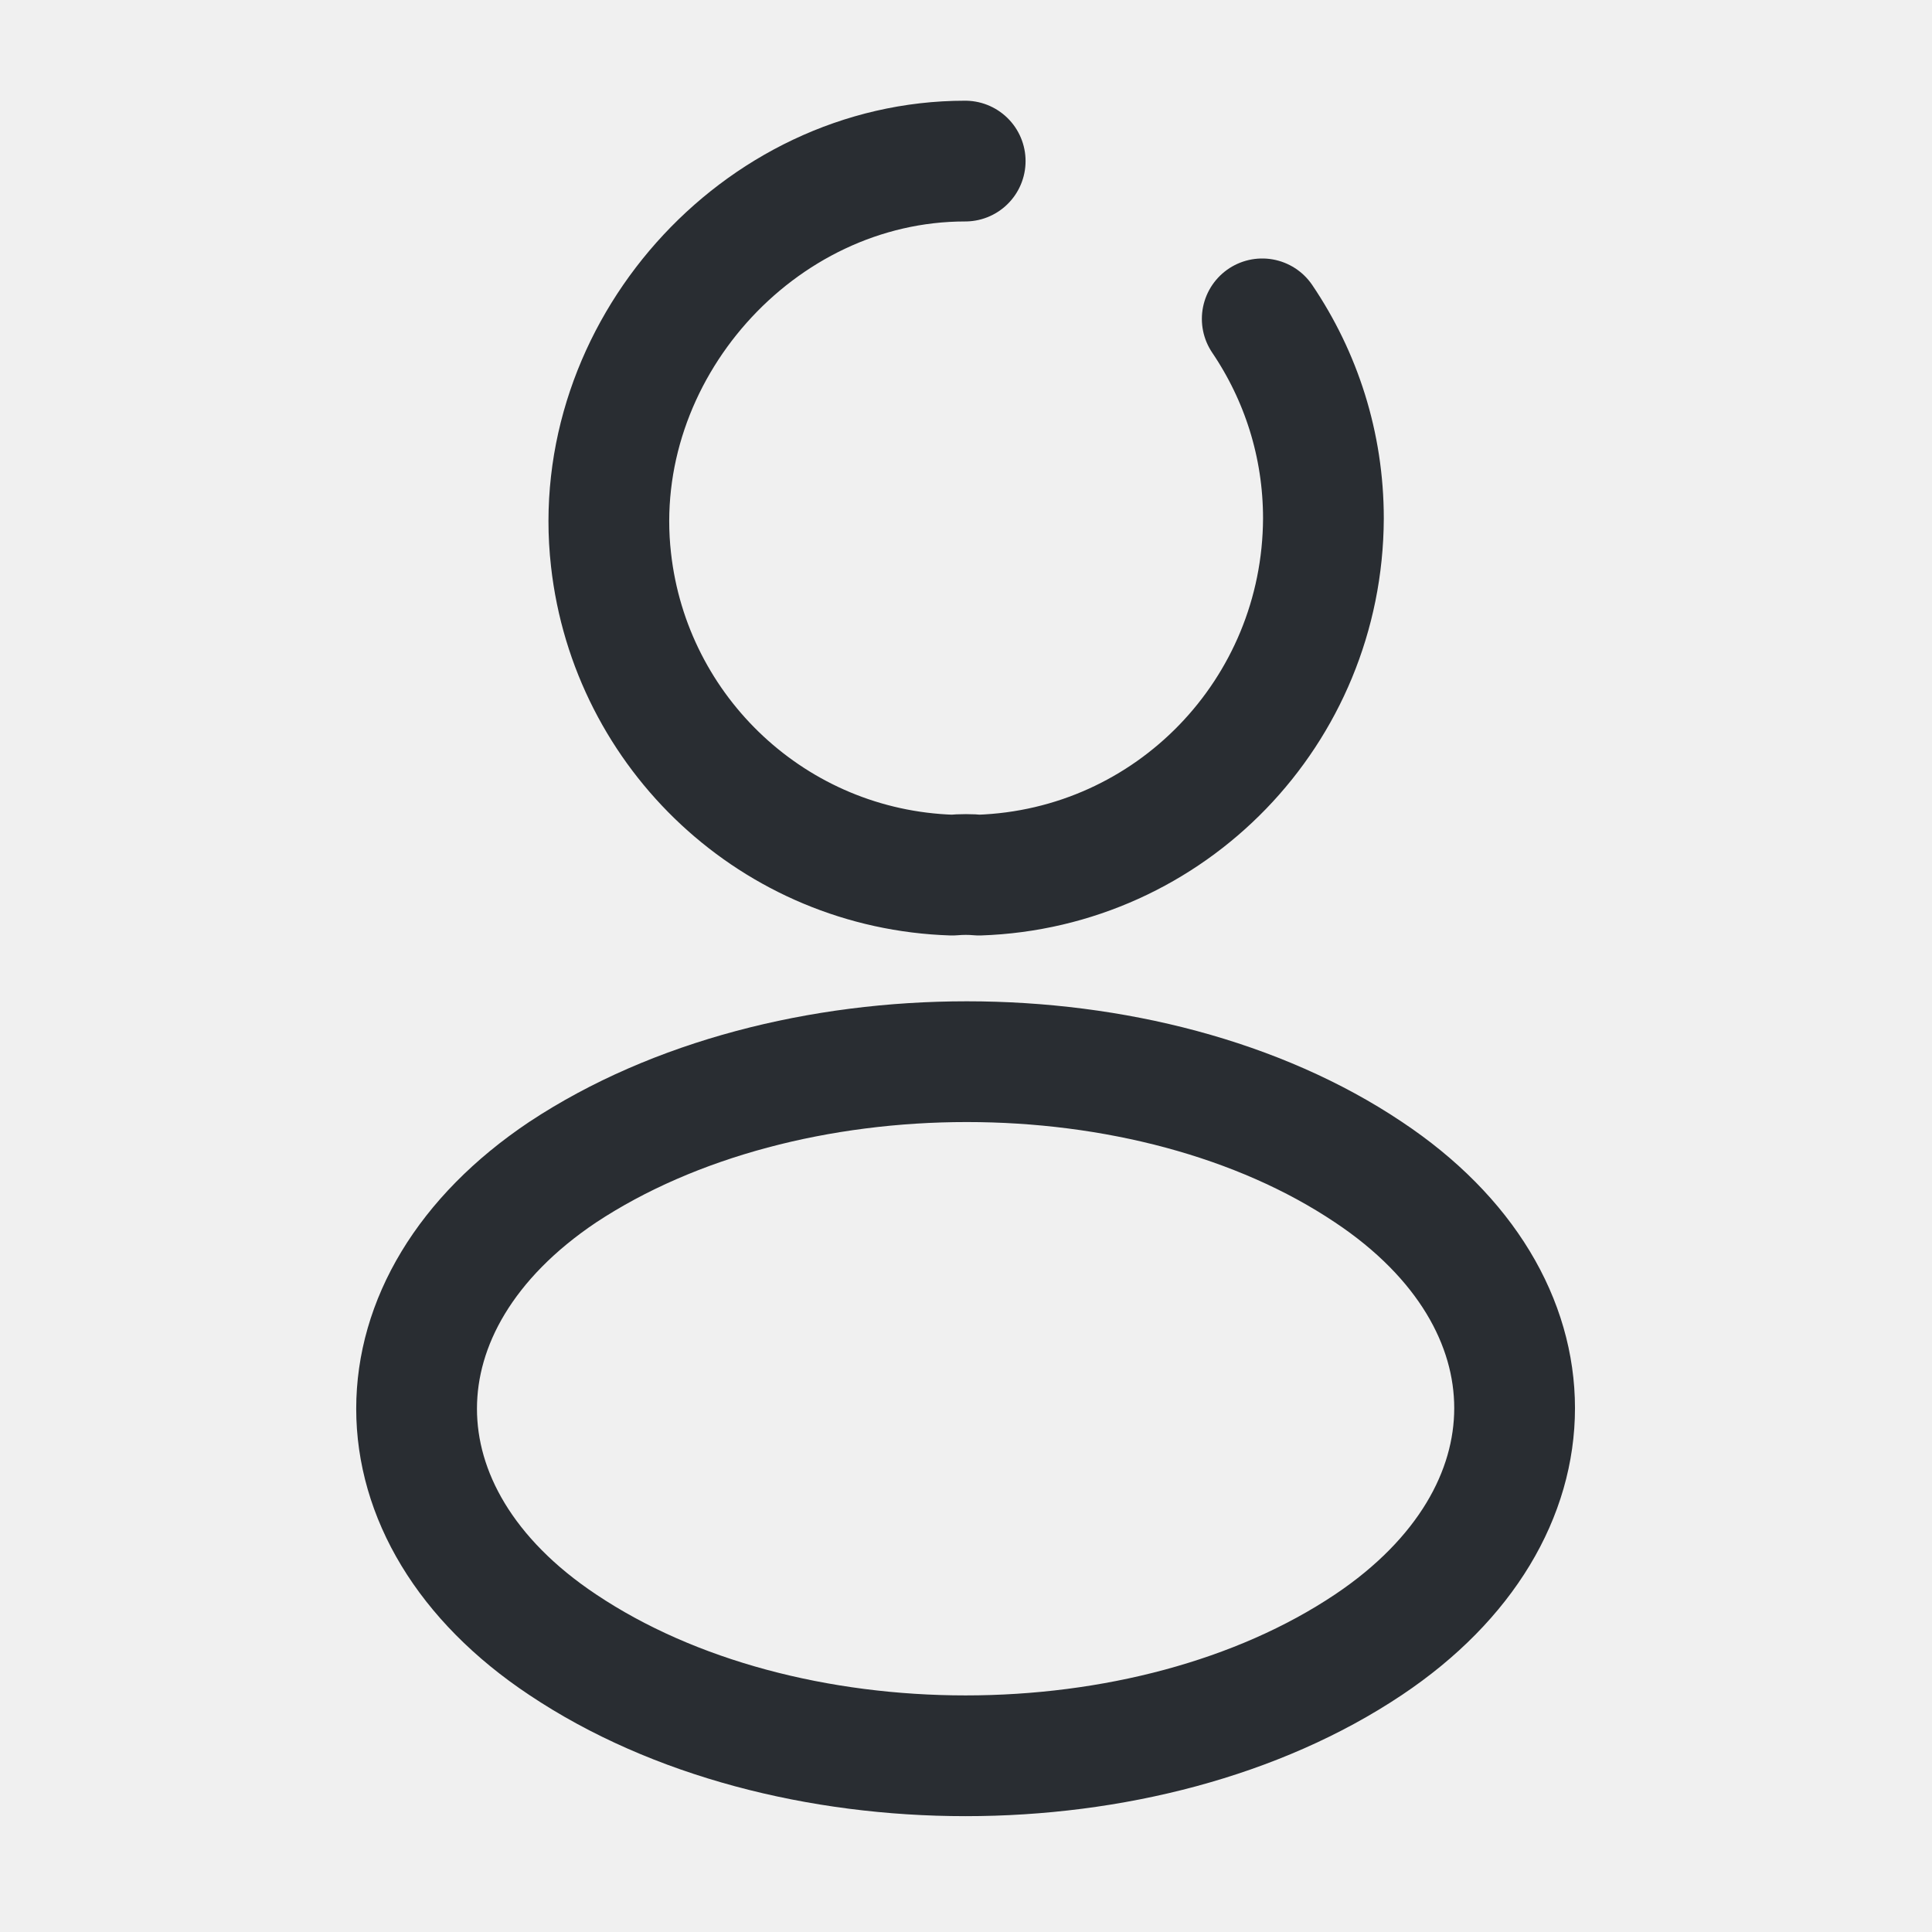
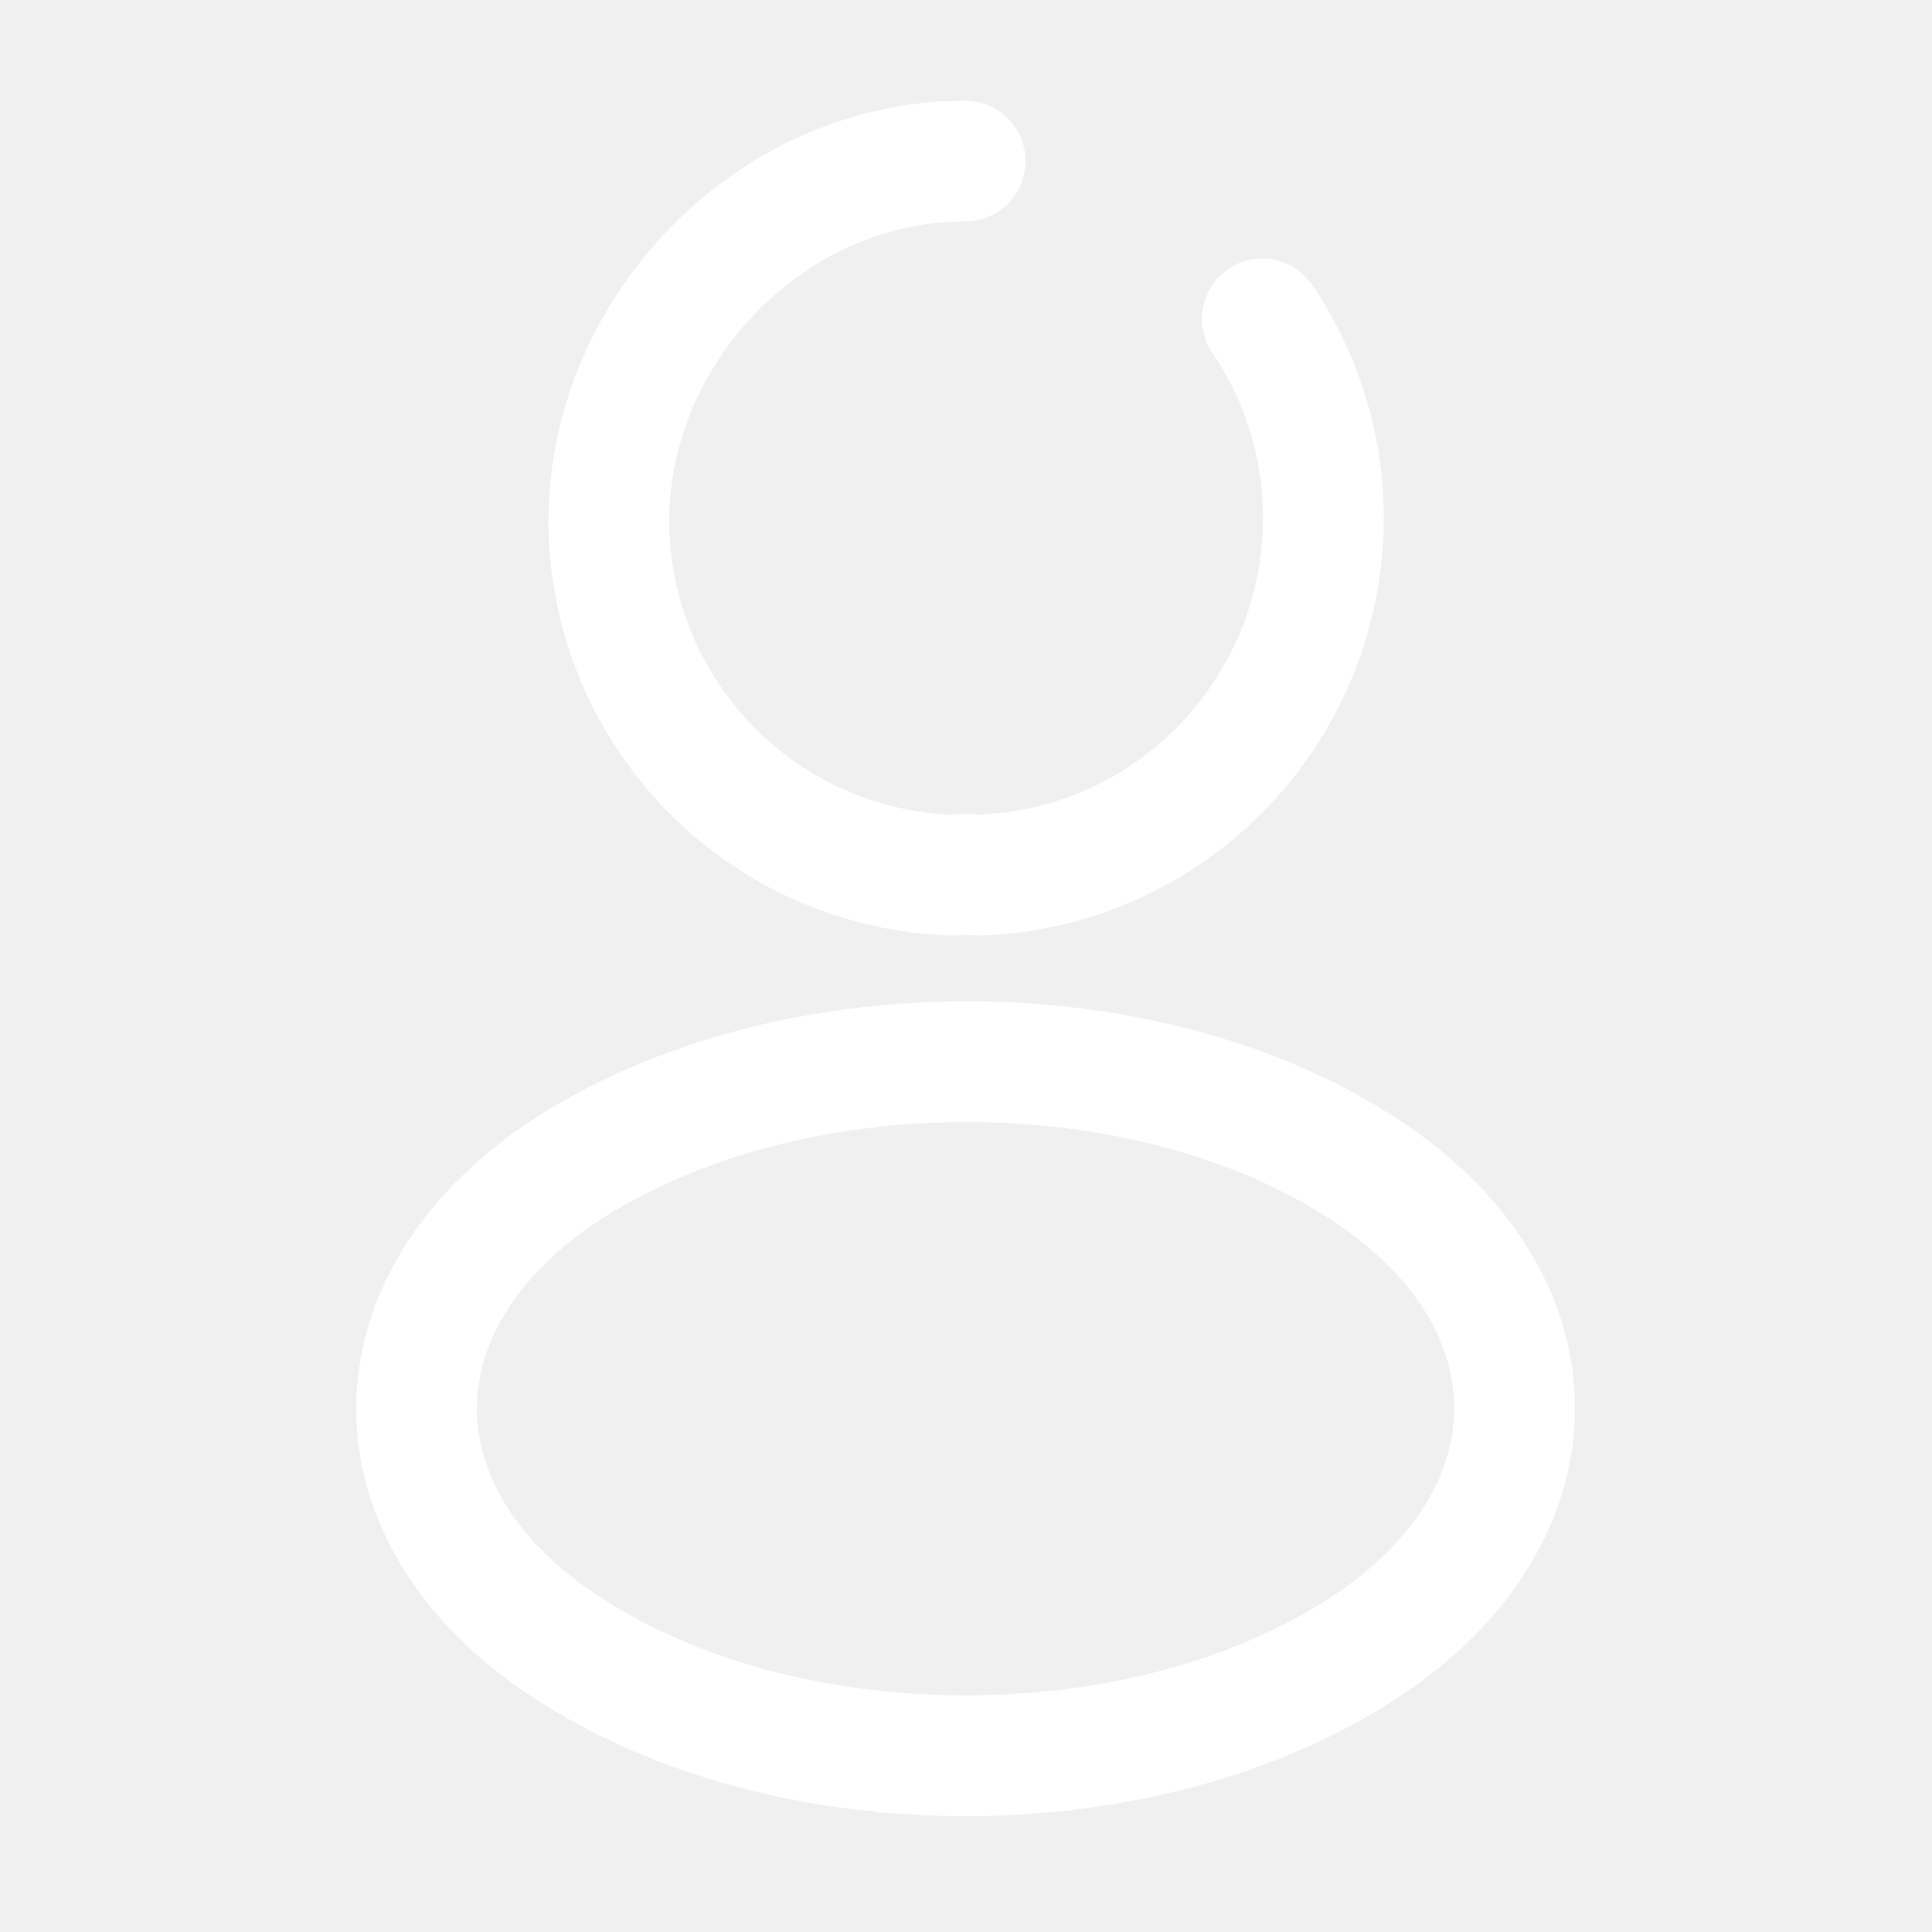
<svg xmlns="http://www.w3.org/2000/svg" width="24" height="24" viewBox="0 0 24 24" fill="none">
-   <path d="M15.68 3.961C16.16 4.671 16.44 5.521 16.44 6.441C16.43 8.841 14.54 10.791 12.16 10.871C12.06 10.861 11.94 10.861 11.83 10.871C9.62 10.801 7.83 9.111 7.59 6.951C7.3 4.381 9.41 2.001 11.99 2.001" stroke="#292D32" stroke-width="1.5" stroke-linecap="round" stroke-linejoin="round" />
-   <path d="M6.99 14.561C4.57 16.181 4.57 18.821 6.99 20.431C9.74 22.271 14.25 22.271 17 20.431C19.42 18.811 19.42 16.171 17 14.561C14.27 12.731 9.76 12.731 6.99 14.561Z" stroke="#292D32" stroke-width="1.5" stroke-linecap="round" stroke-linejoin="round" />
+   <path d="M15.68 3.961C16.16 4.671 16.44 5.521 16.44 6.441C16.43 8.841 14.54 10.791 12.16 10.871C12.06 10.861 11.94 10.861 11.83 10.871C9.62 10.801 7.83 9.111 7.59 6.951C7.3 4.381 9.41 2.001 11.99 2.001" stroke="#FFFFFF" stroke-width="1.5" stroke-linecap="round" stroke-linejoin="round" />
+   <path d="M6.99 14.561C4.57 16.181 4.57 18.821 6.99 20.431C9.74 22.271 14.25 22.271 17 20.431C19.42 18.811 19.42 16.171 17 14.561C14.27 12.731 9.76 12.731 6.99 14.561Z" stroke="#FFFFFF" stroke-width="1.5" stroke-linecap="round" stroke-linejoin="round" />
</svg>
